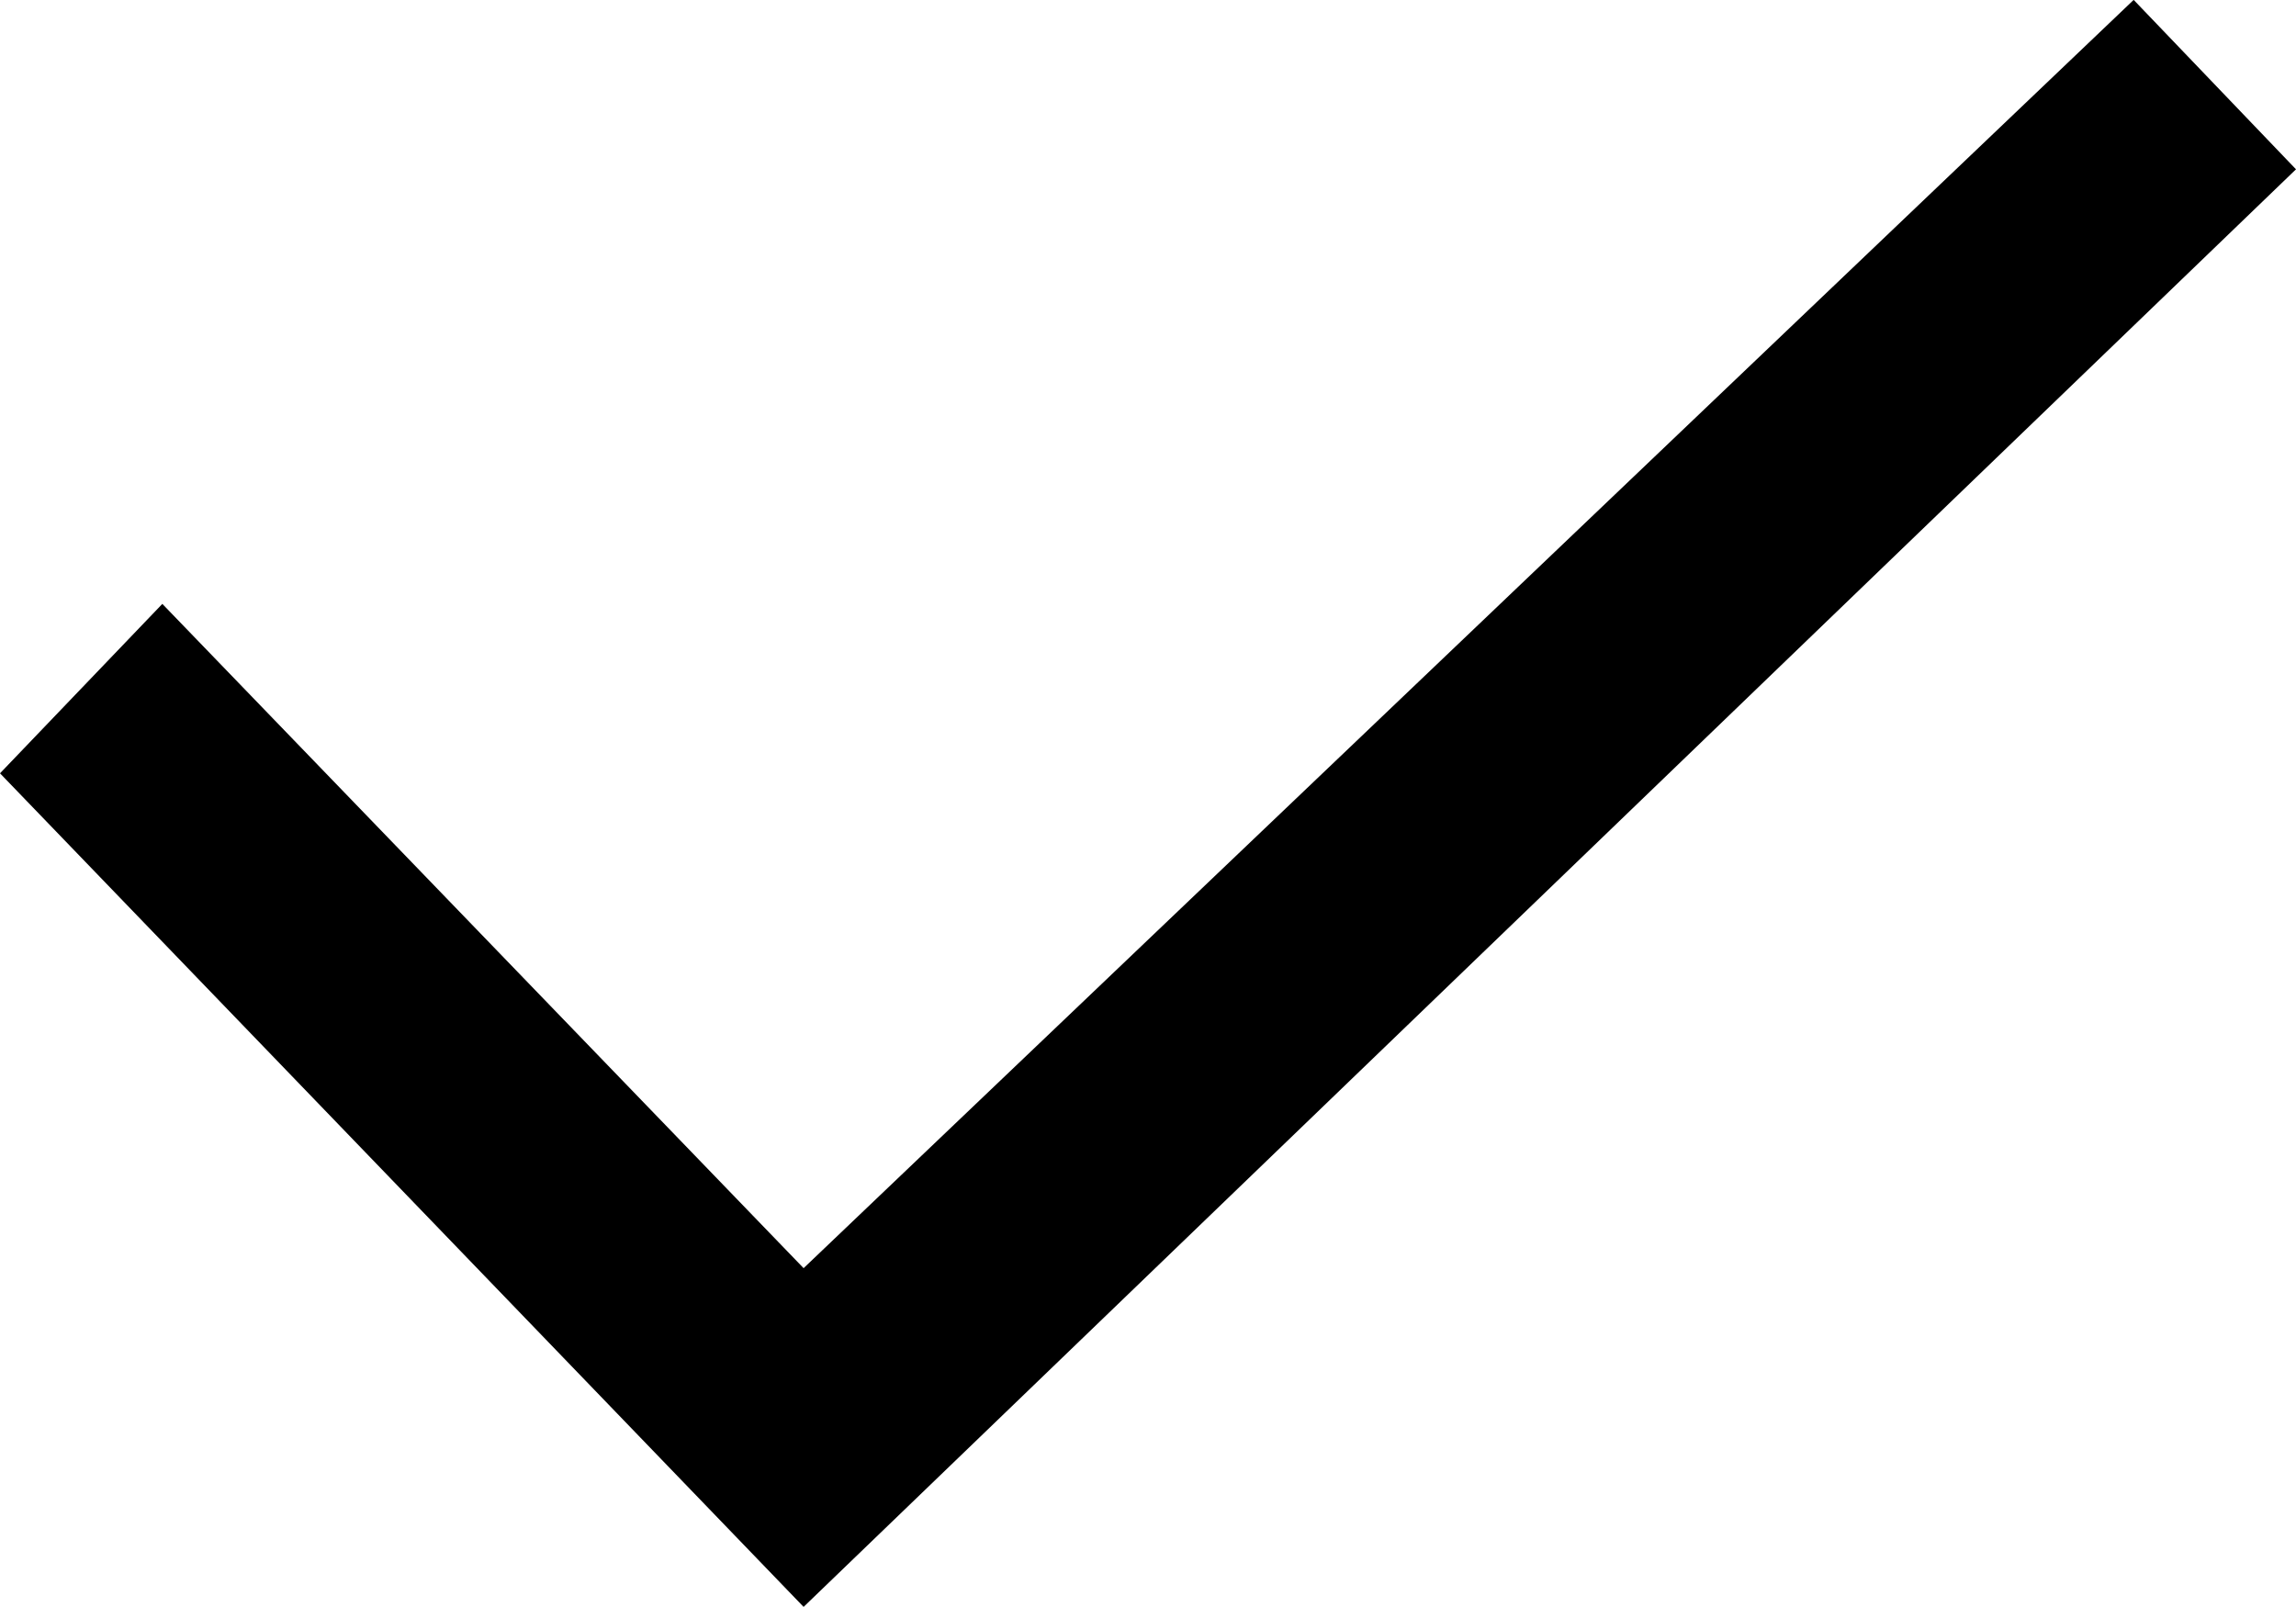
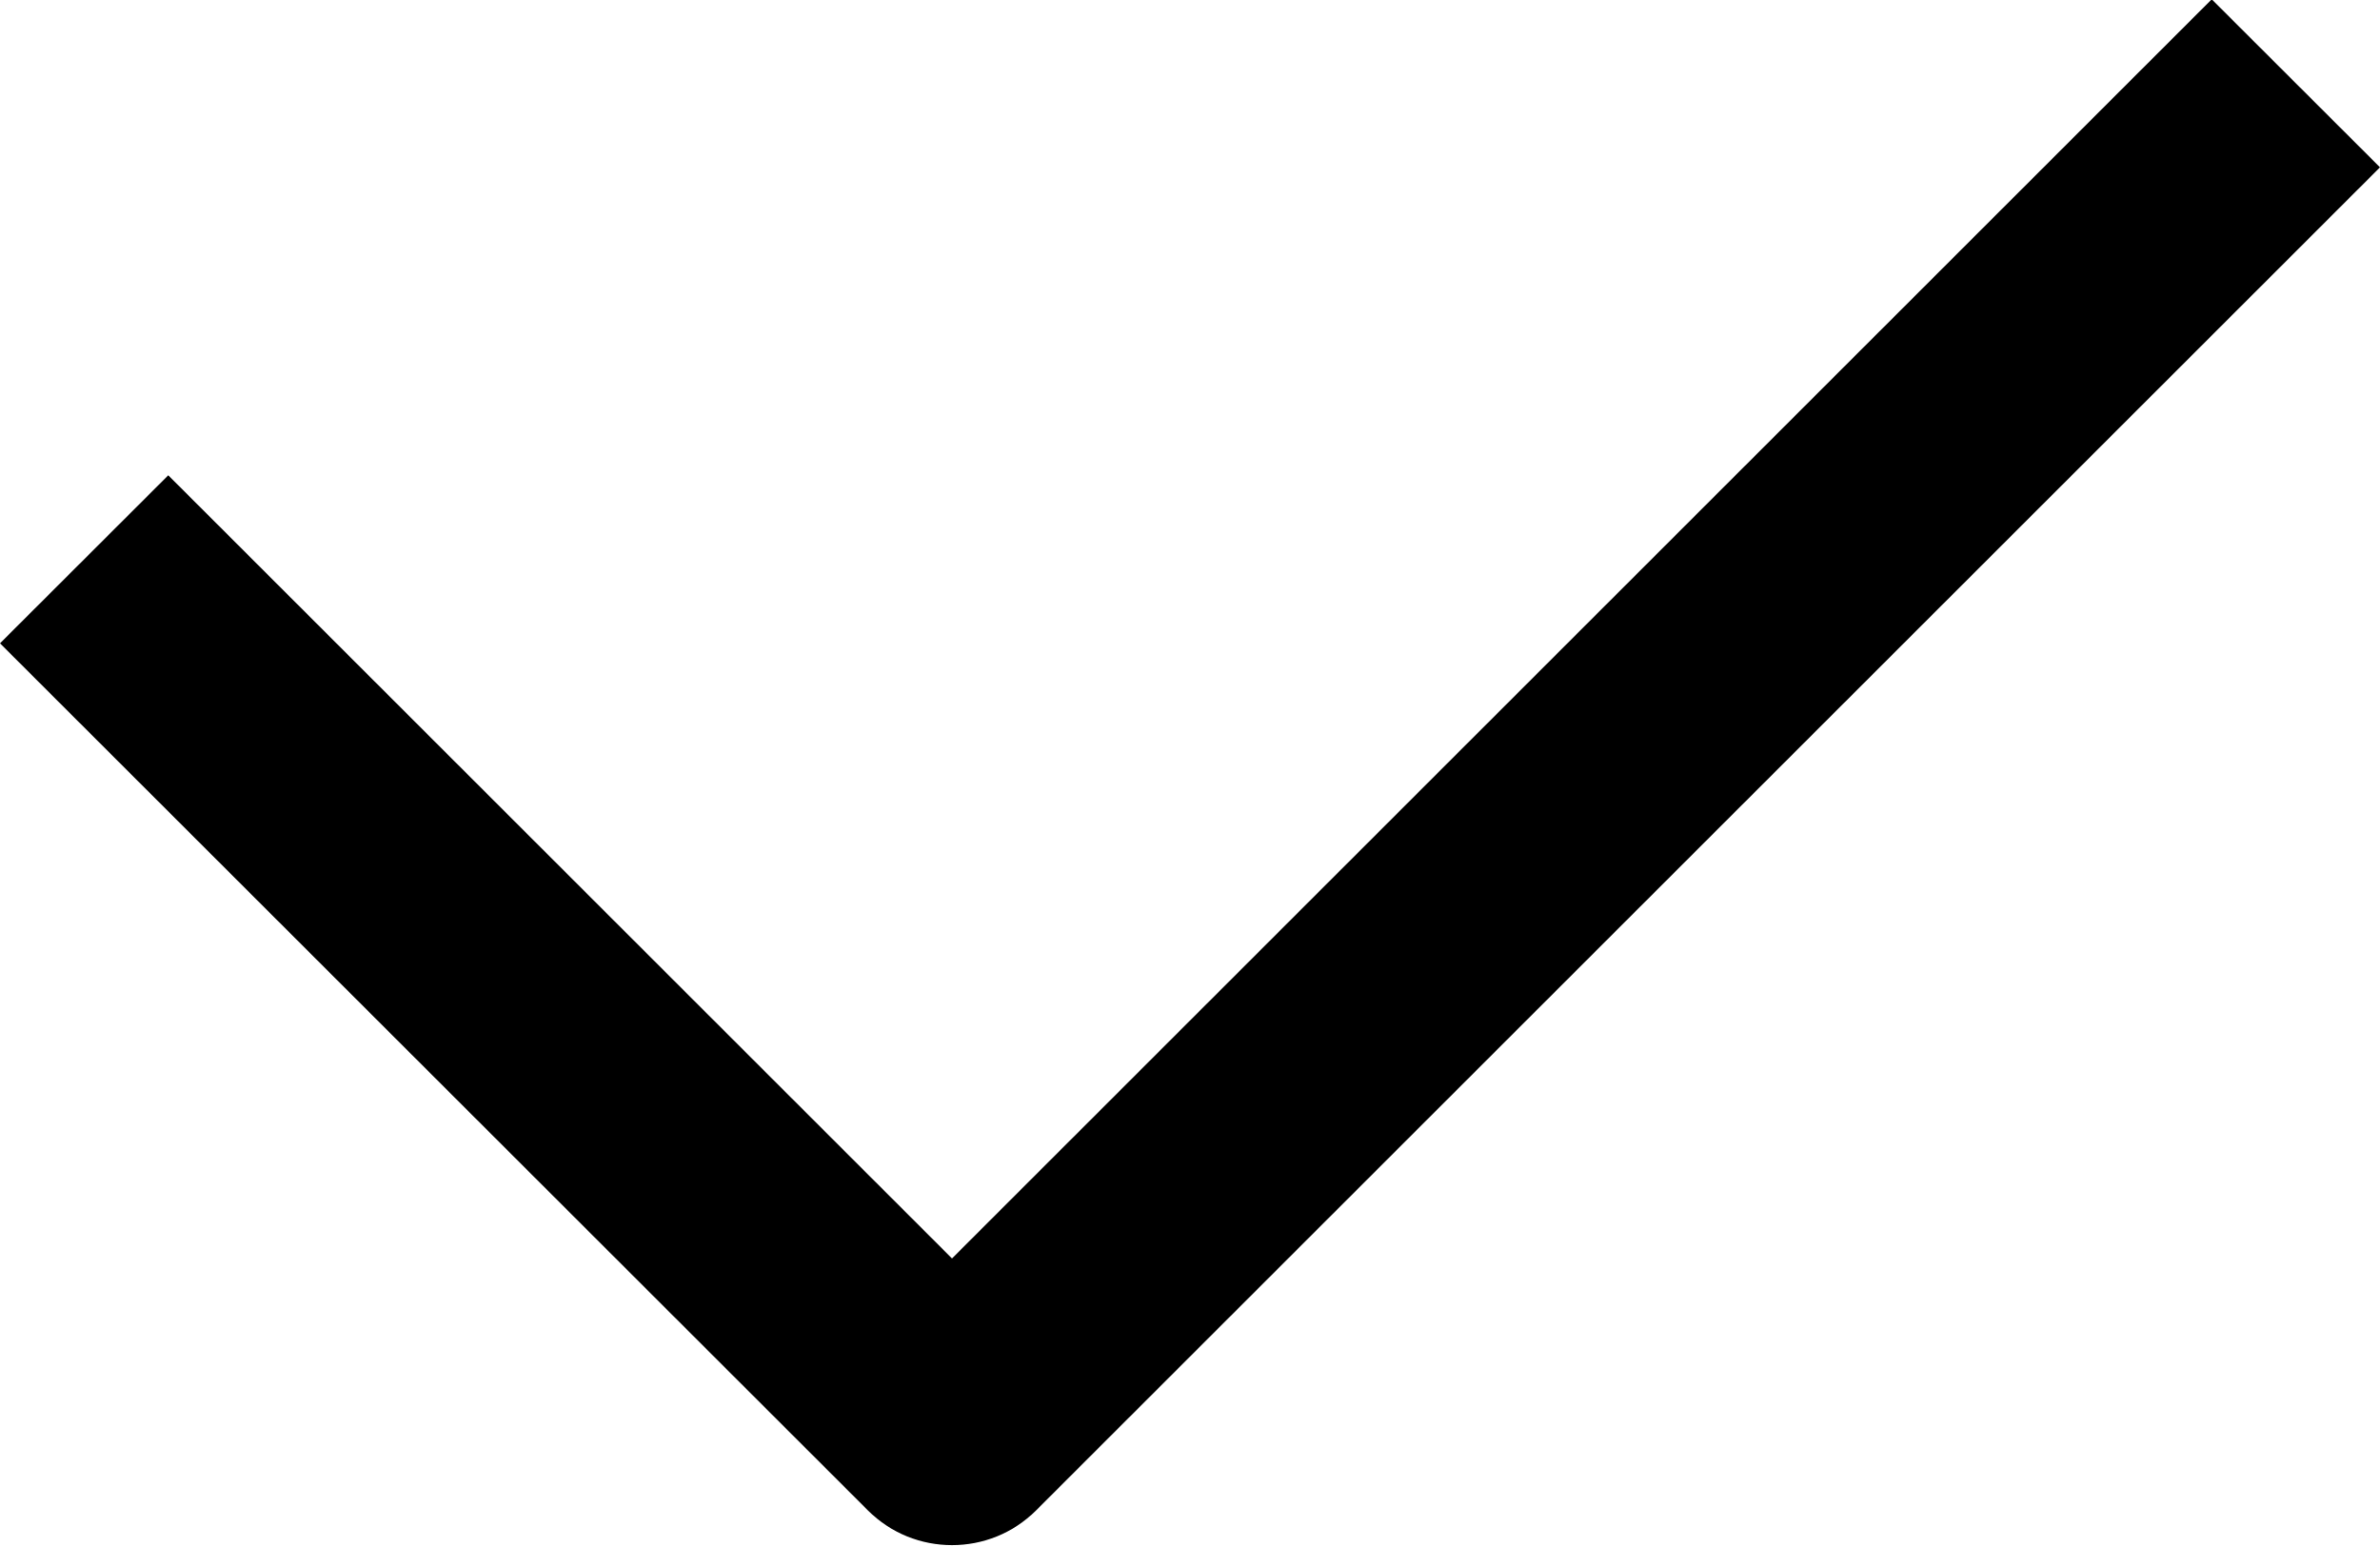
- <svg xmlns="http://www.w3.org/2000/svg" preserveAspectRatio="xMidYMid" width="20" height="14" viewBox="0 0 20 14">
-   <path d="M1.414,5.261 L7.000,11.048 L18.586,-0.001 L20.000,1.475 L7.000,13.999 L-0.000,6.737 L1.414,5.261 Z" class="ico-check" />
+ <svg xmlns="http://www.w3.org/2000/svg" preserveAspectRatio="xMidYMid" width="20" height="13" viewBox="0 0 20 13">
+   <path d="M1.414,3.994 L8.000,10.575 L18.586,-0.006 L20.000,1.406 L8.707,12.692 C8.317,13.082 7.683,13.082 7.293,12.692 L-0.000,5.406 L1.414,3.994 Z" class="check" />
</svg>
